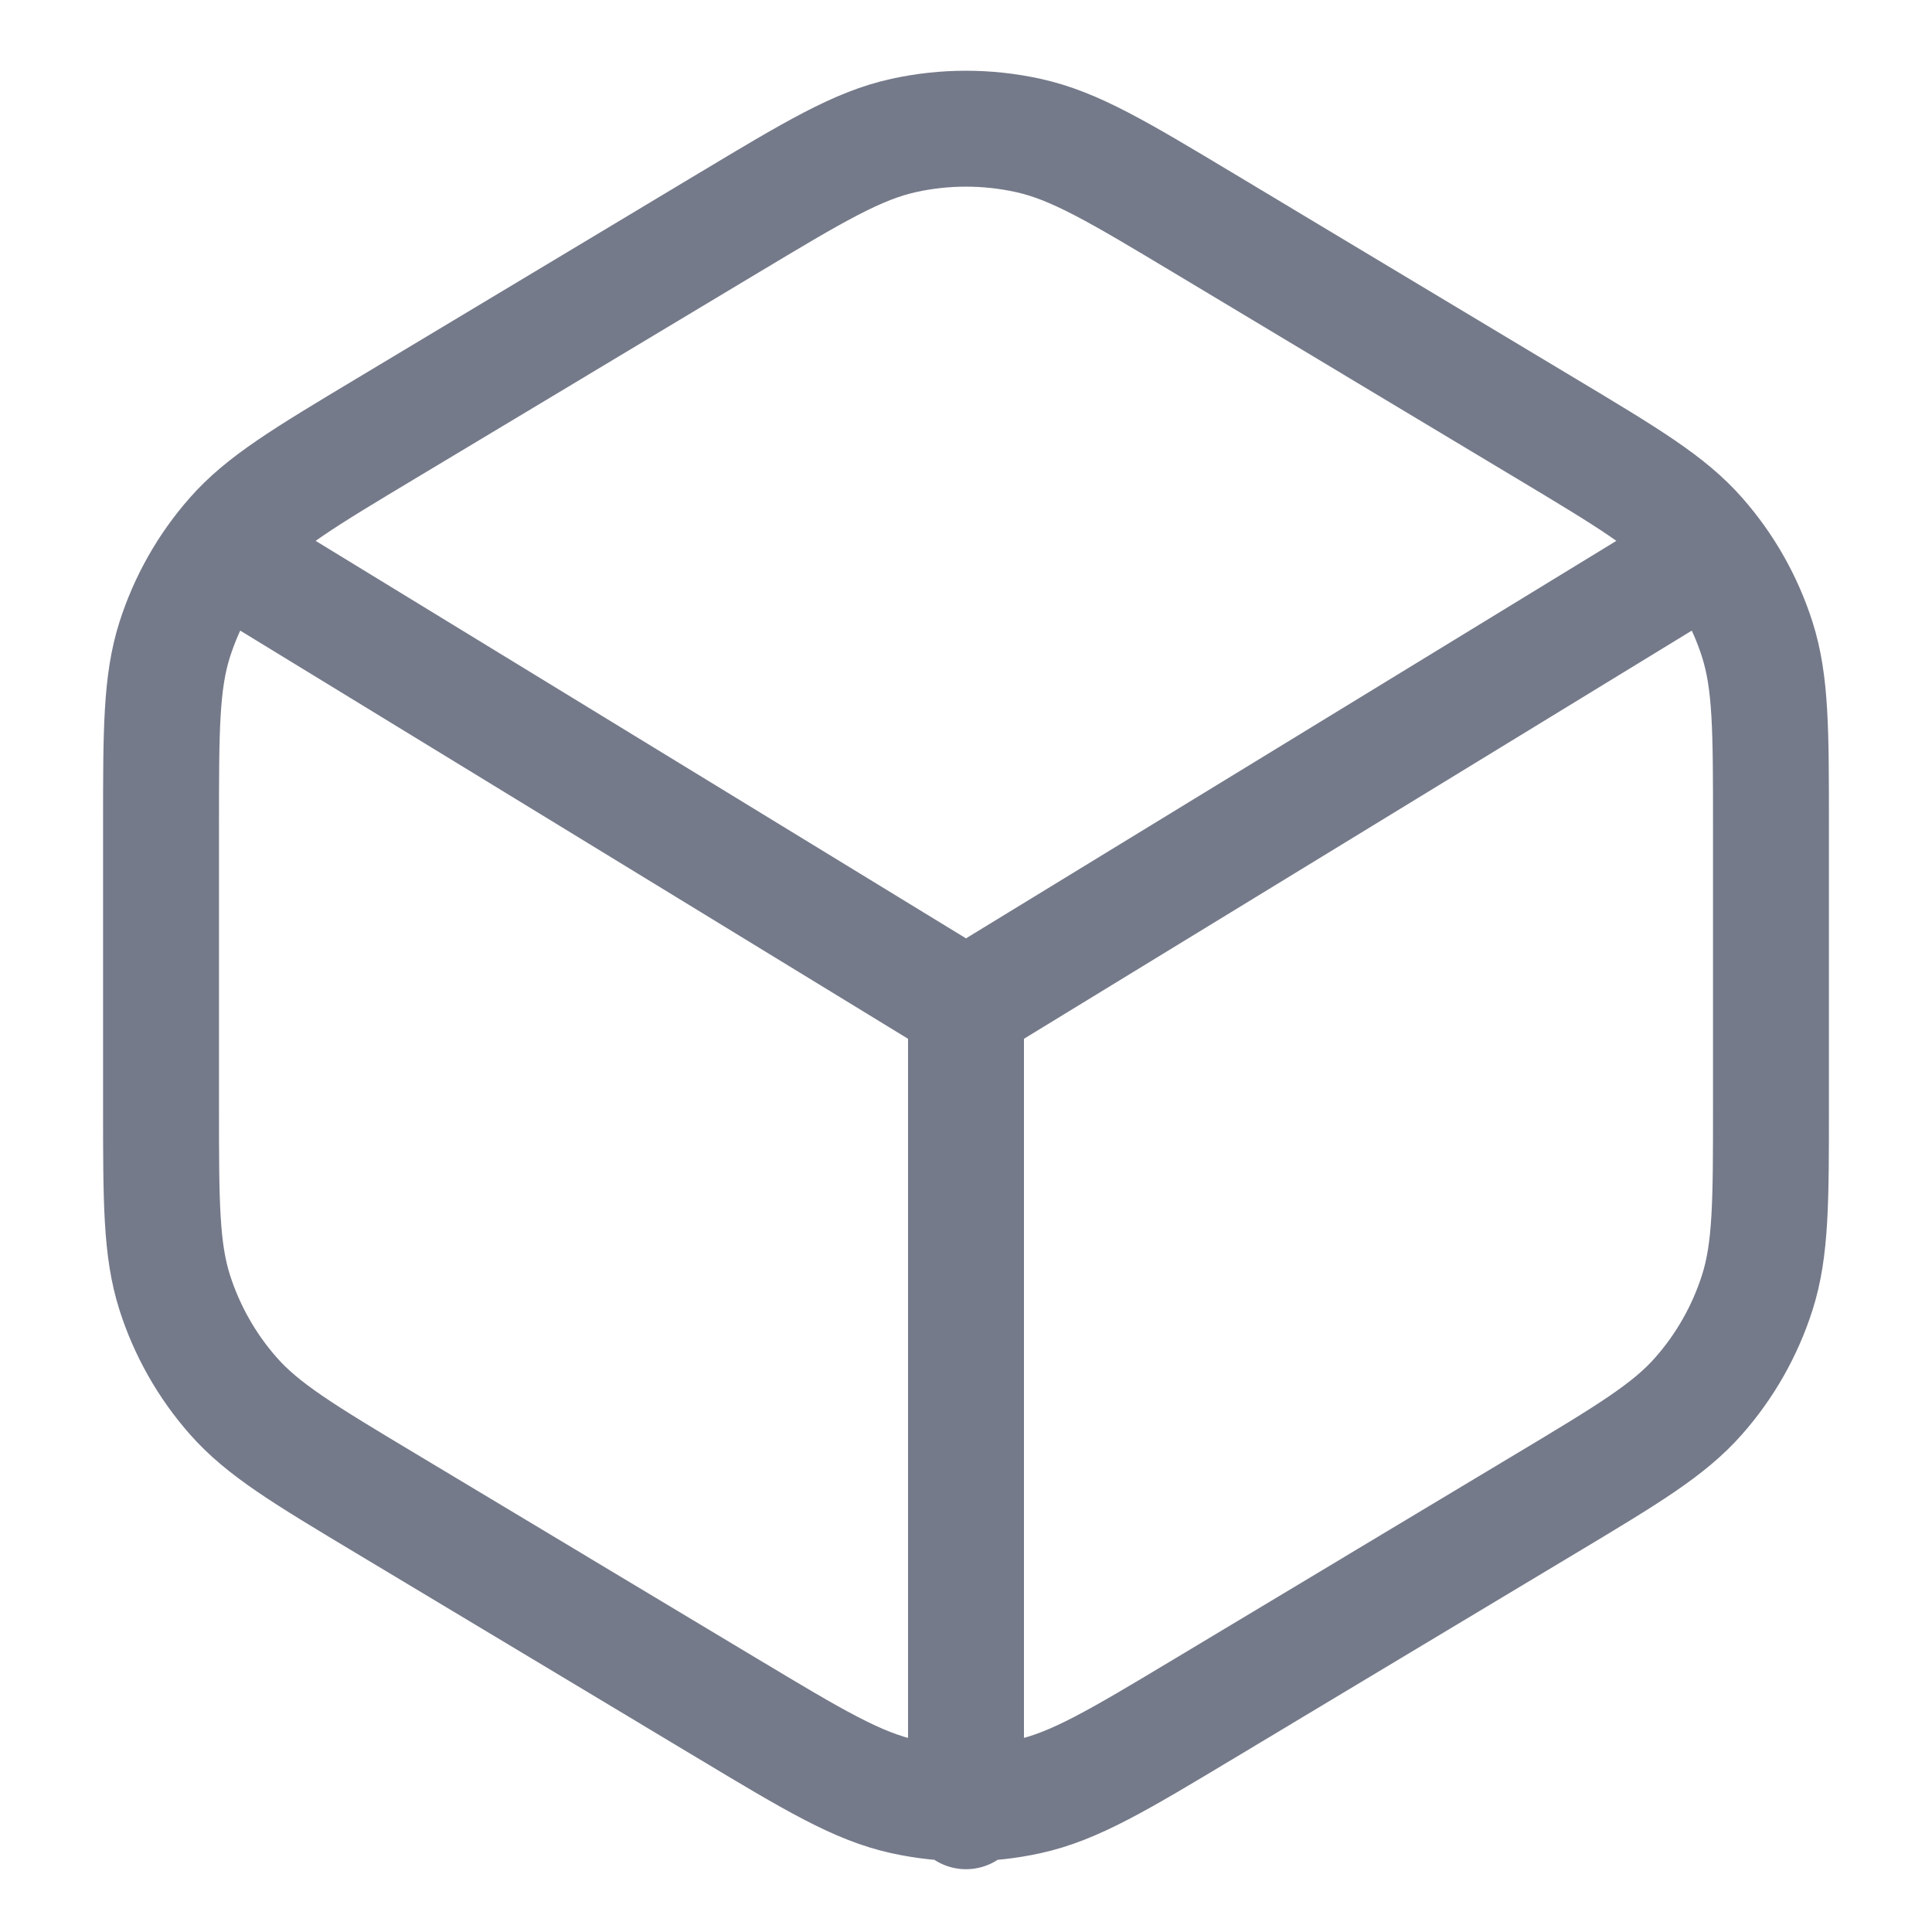
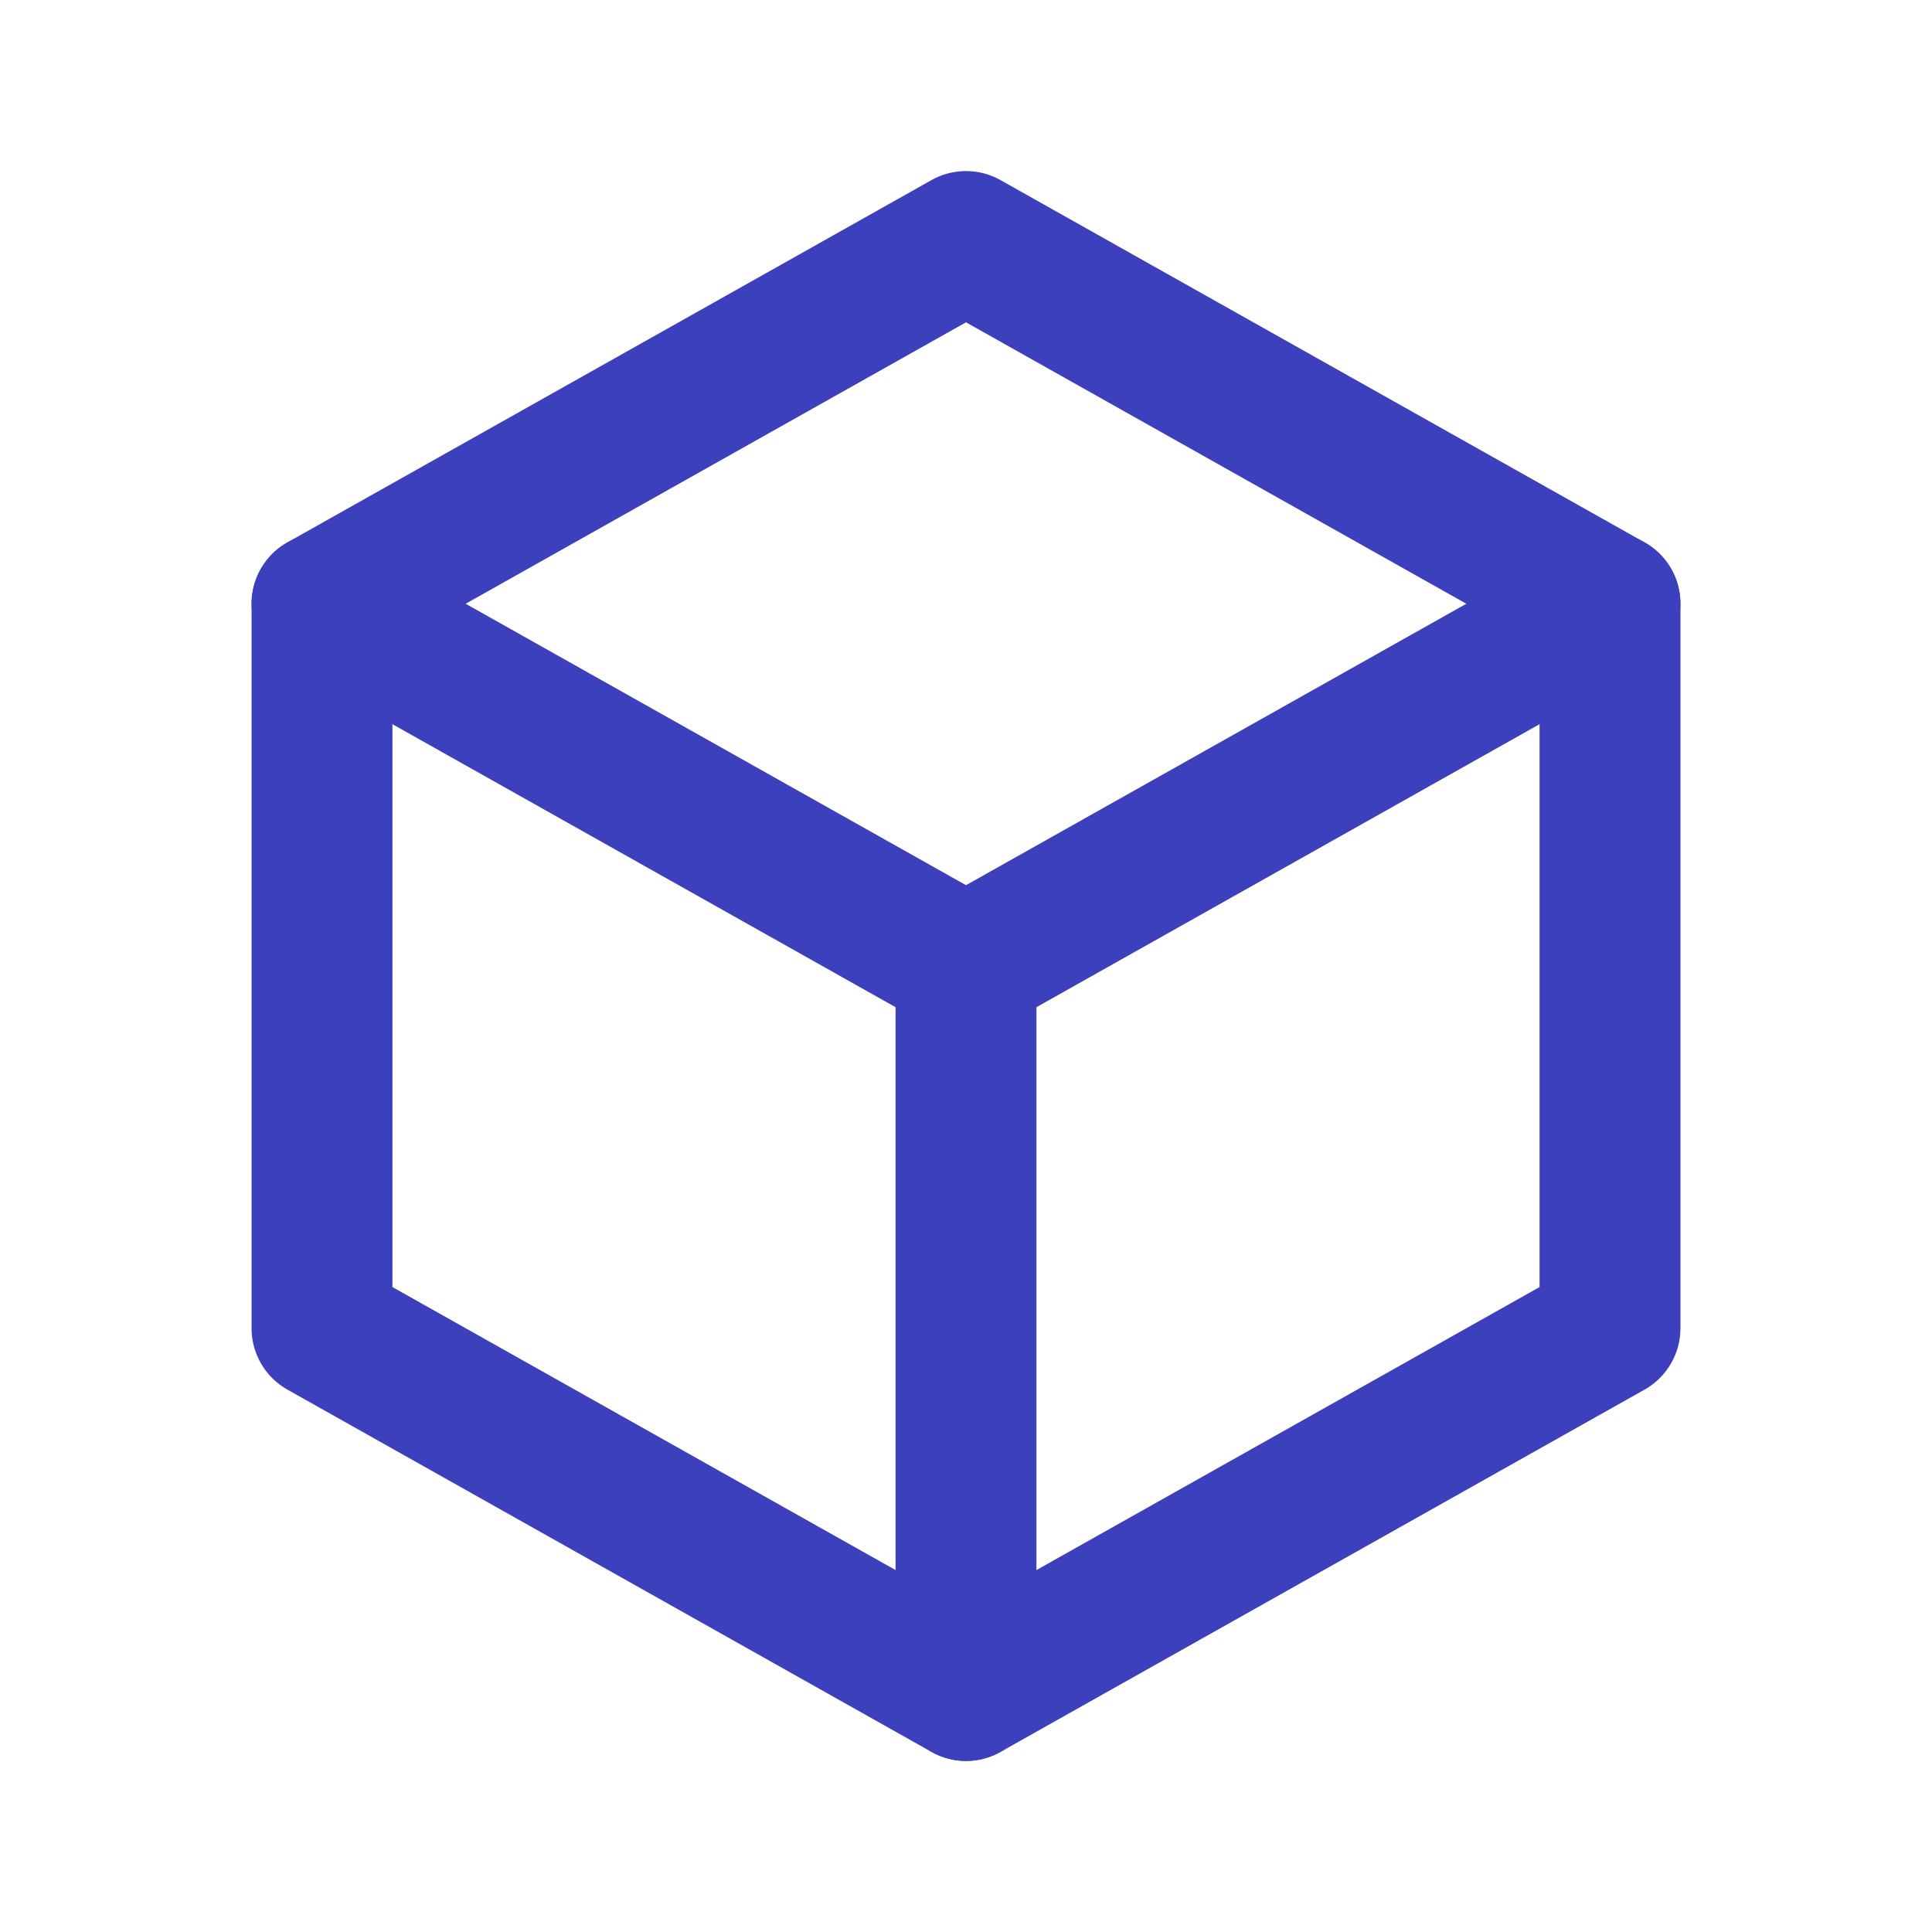
- <svg xmlns="http://www.w3.org/2000/svg" width="20" height="20" viewBox="0 0 20 20" fill="none">
-   <path d="M10 10.417L17.5 5.833M10 10.417L2.5 5.833M10 10.417V18.75M1.667 8.551V11.449C1.667 12.44 1.667 12.935 1.809 13.381C1.935 13.775 2.141 14.139 2.414 14.449C2.722 14.8 3.147 15.055 3.997 15.565L7.53 17.685C8.428 18.224 8.877 18.493 9.356 18.598C9.78 18.691 10.22 18.691 10.643 18.598C11.123 18.493 11.572 18.224 12.47 17.685L16.003 15.565C16.853 15.055 17.278 14.8 17.586 14.449C17.859 14.139 18.065 13.775 18.191 13.381C18.333 12.935 18.333 12.44 18.333 11.449V8.551C18.333 7.56 18.333 7.064 18.191 6.619C18.065 6.225 17.859 5.861 17.586 5.551C17.278 5.2 16.853 4.945 16.003 4.435L12.47 2.315C11.572 1.776 11.123 1.507 10.643 1.402C10.22 1.309 9.78 1.309 9.356 1.402C8.877 1.507 8.428 1.776 7.53 2.315L3.997 4.435C3.147 4.945 2.722 5.2 2.414 5.551C2.141 5.861 1.935 6.225 1.809 6.619C1.667 7.064 1.667 7.56 1.667 8.551Z" stroke="#757A8A" stroke-width="1.2" stroke-linecap="round" stroke-linejoin="round" />
+ <svg xmlns="http://www.w3.org/2000/svg" width="20" height="20" viewBox="0 0 24 24" fill="none" stroke="#3C40BC" stroke-width="1.75" stroke-linecap="round" stroke-linejoin="round" class="icon icon-tabler icons-tabler-outline icon-tabler-box">
+   <path stroke="none" d="M0 0h24v24H0z" fill="none" />
+   <path d="M12 3l8 4.5l0 9l-8 4.5l-8 -4.5l0 -9l8 -4.5" />
+   <path d="M12 12l8 -4.5" />
+   <path d="M12 12l0 9" />
+   <path d="M12 12l-8 -4.5" />
</svg>
